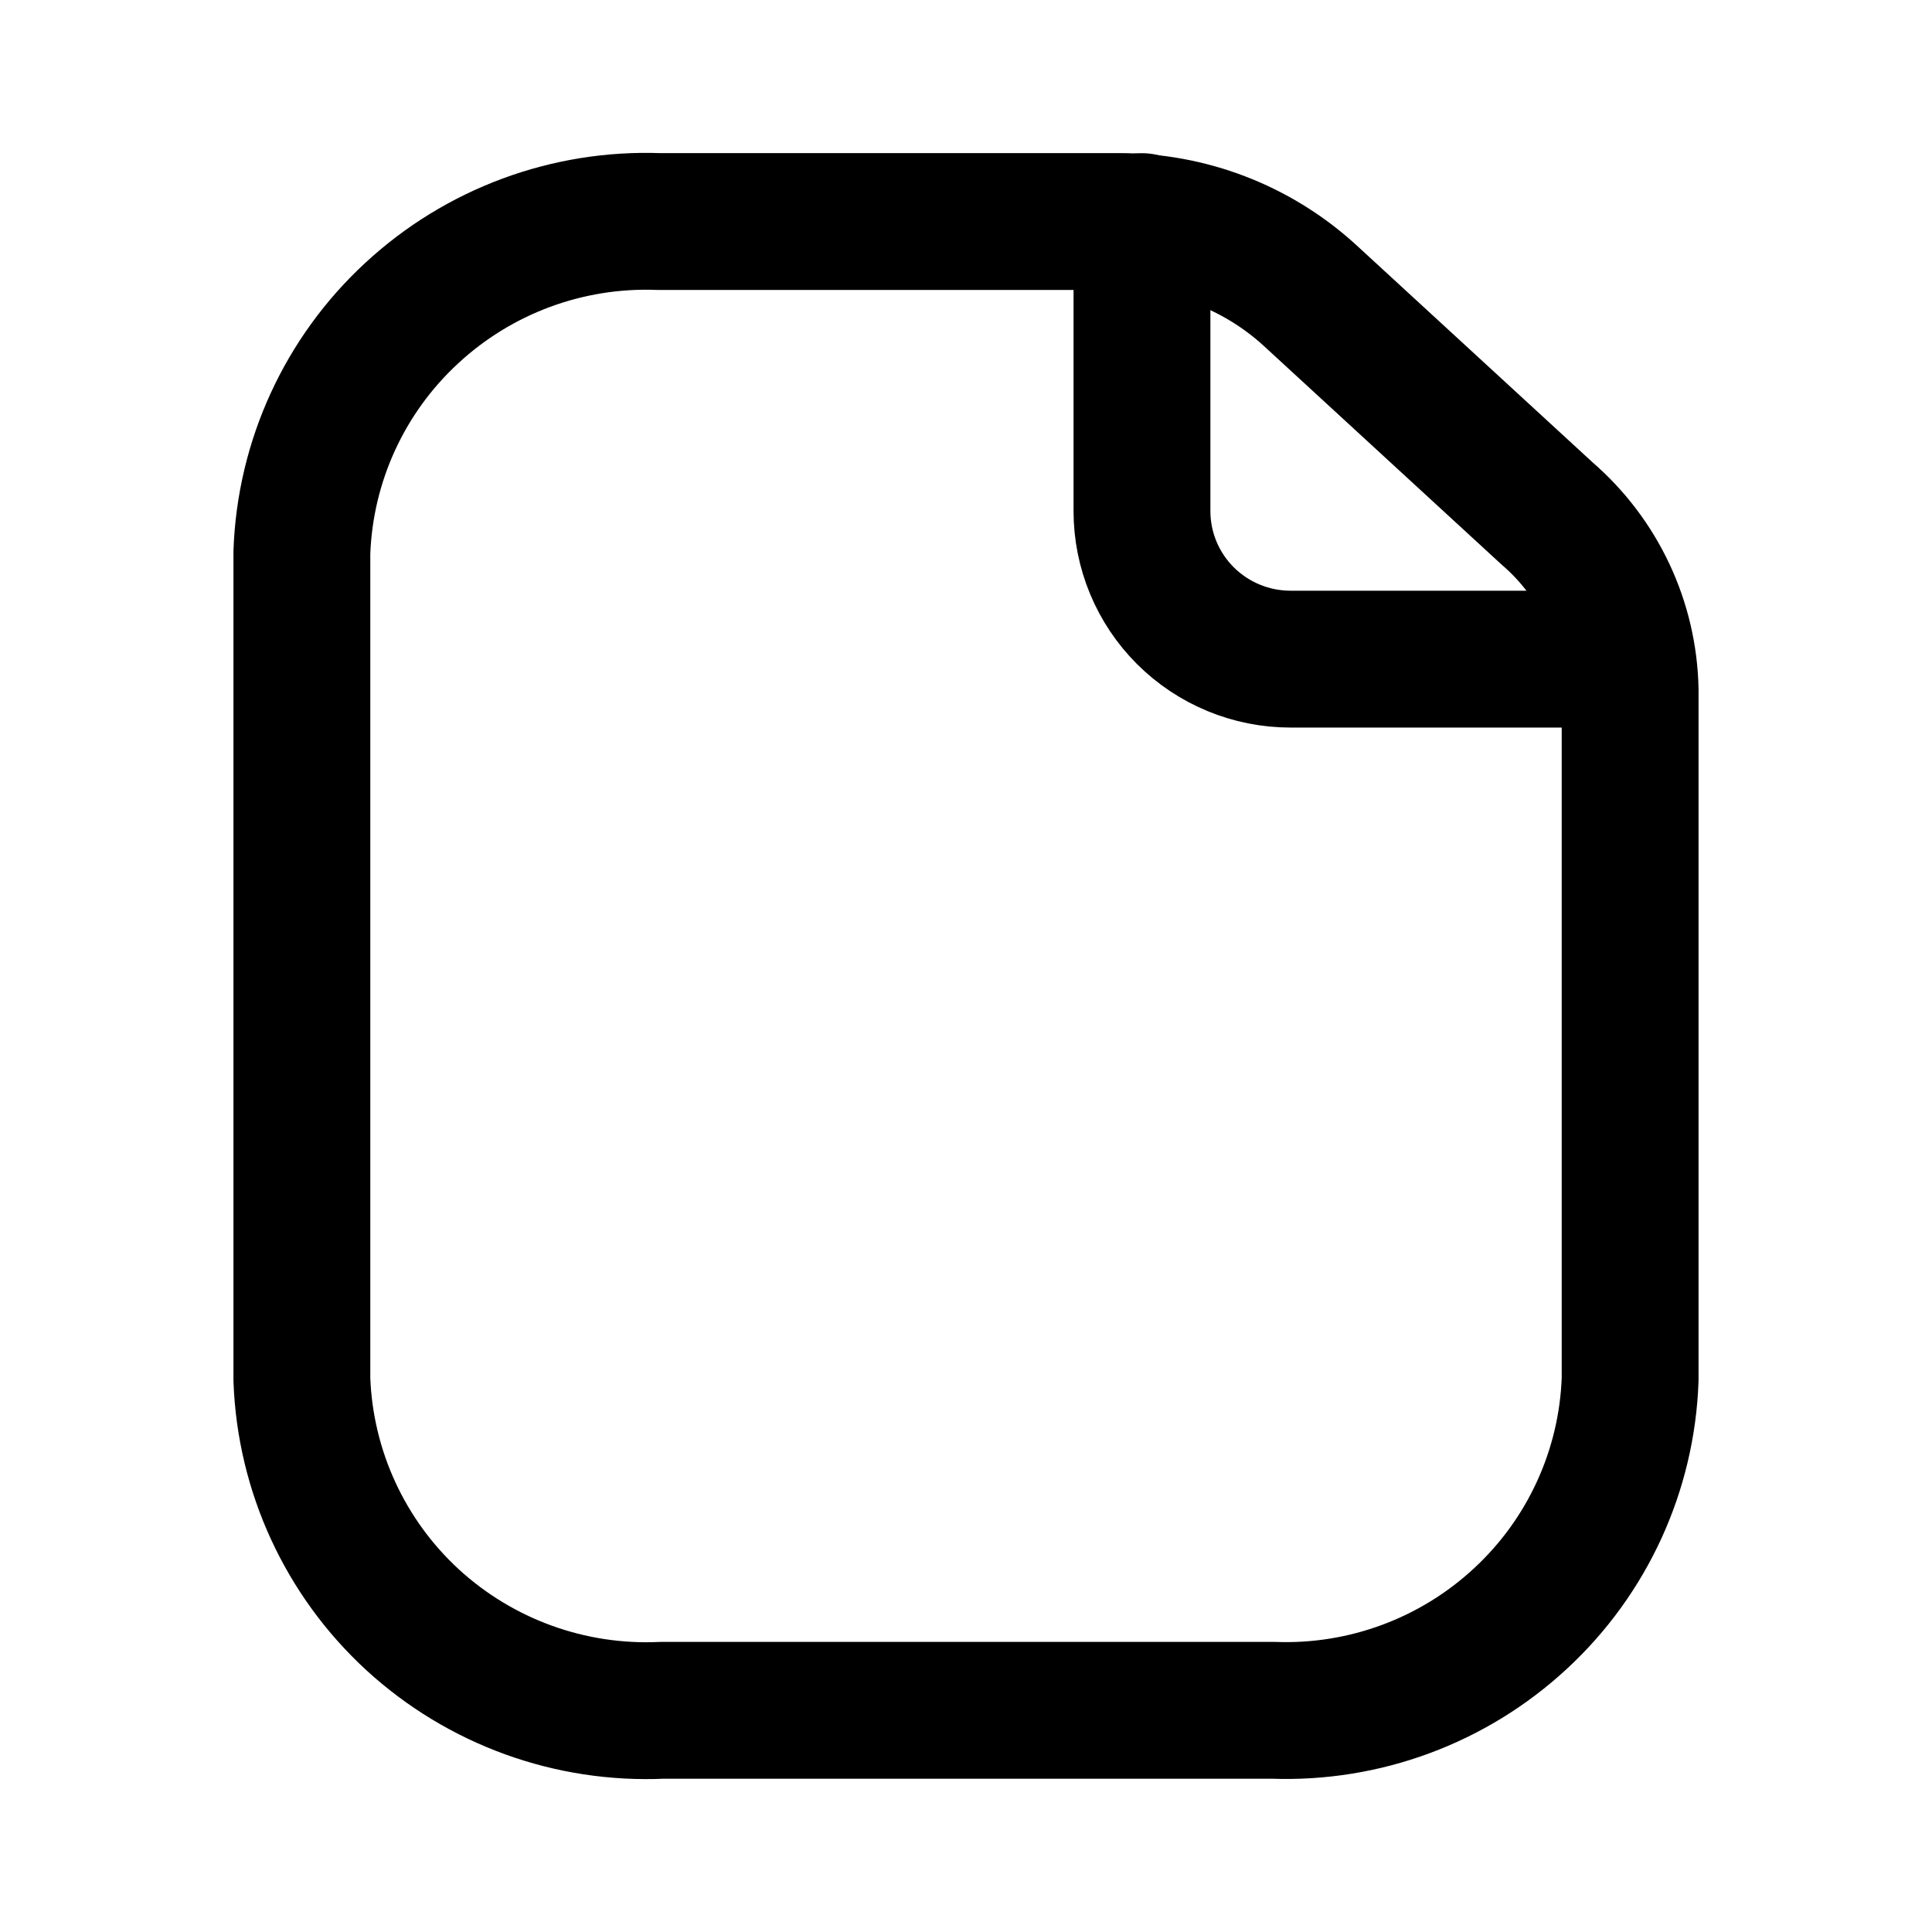
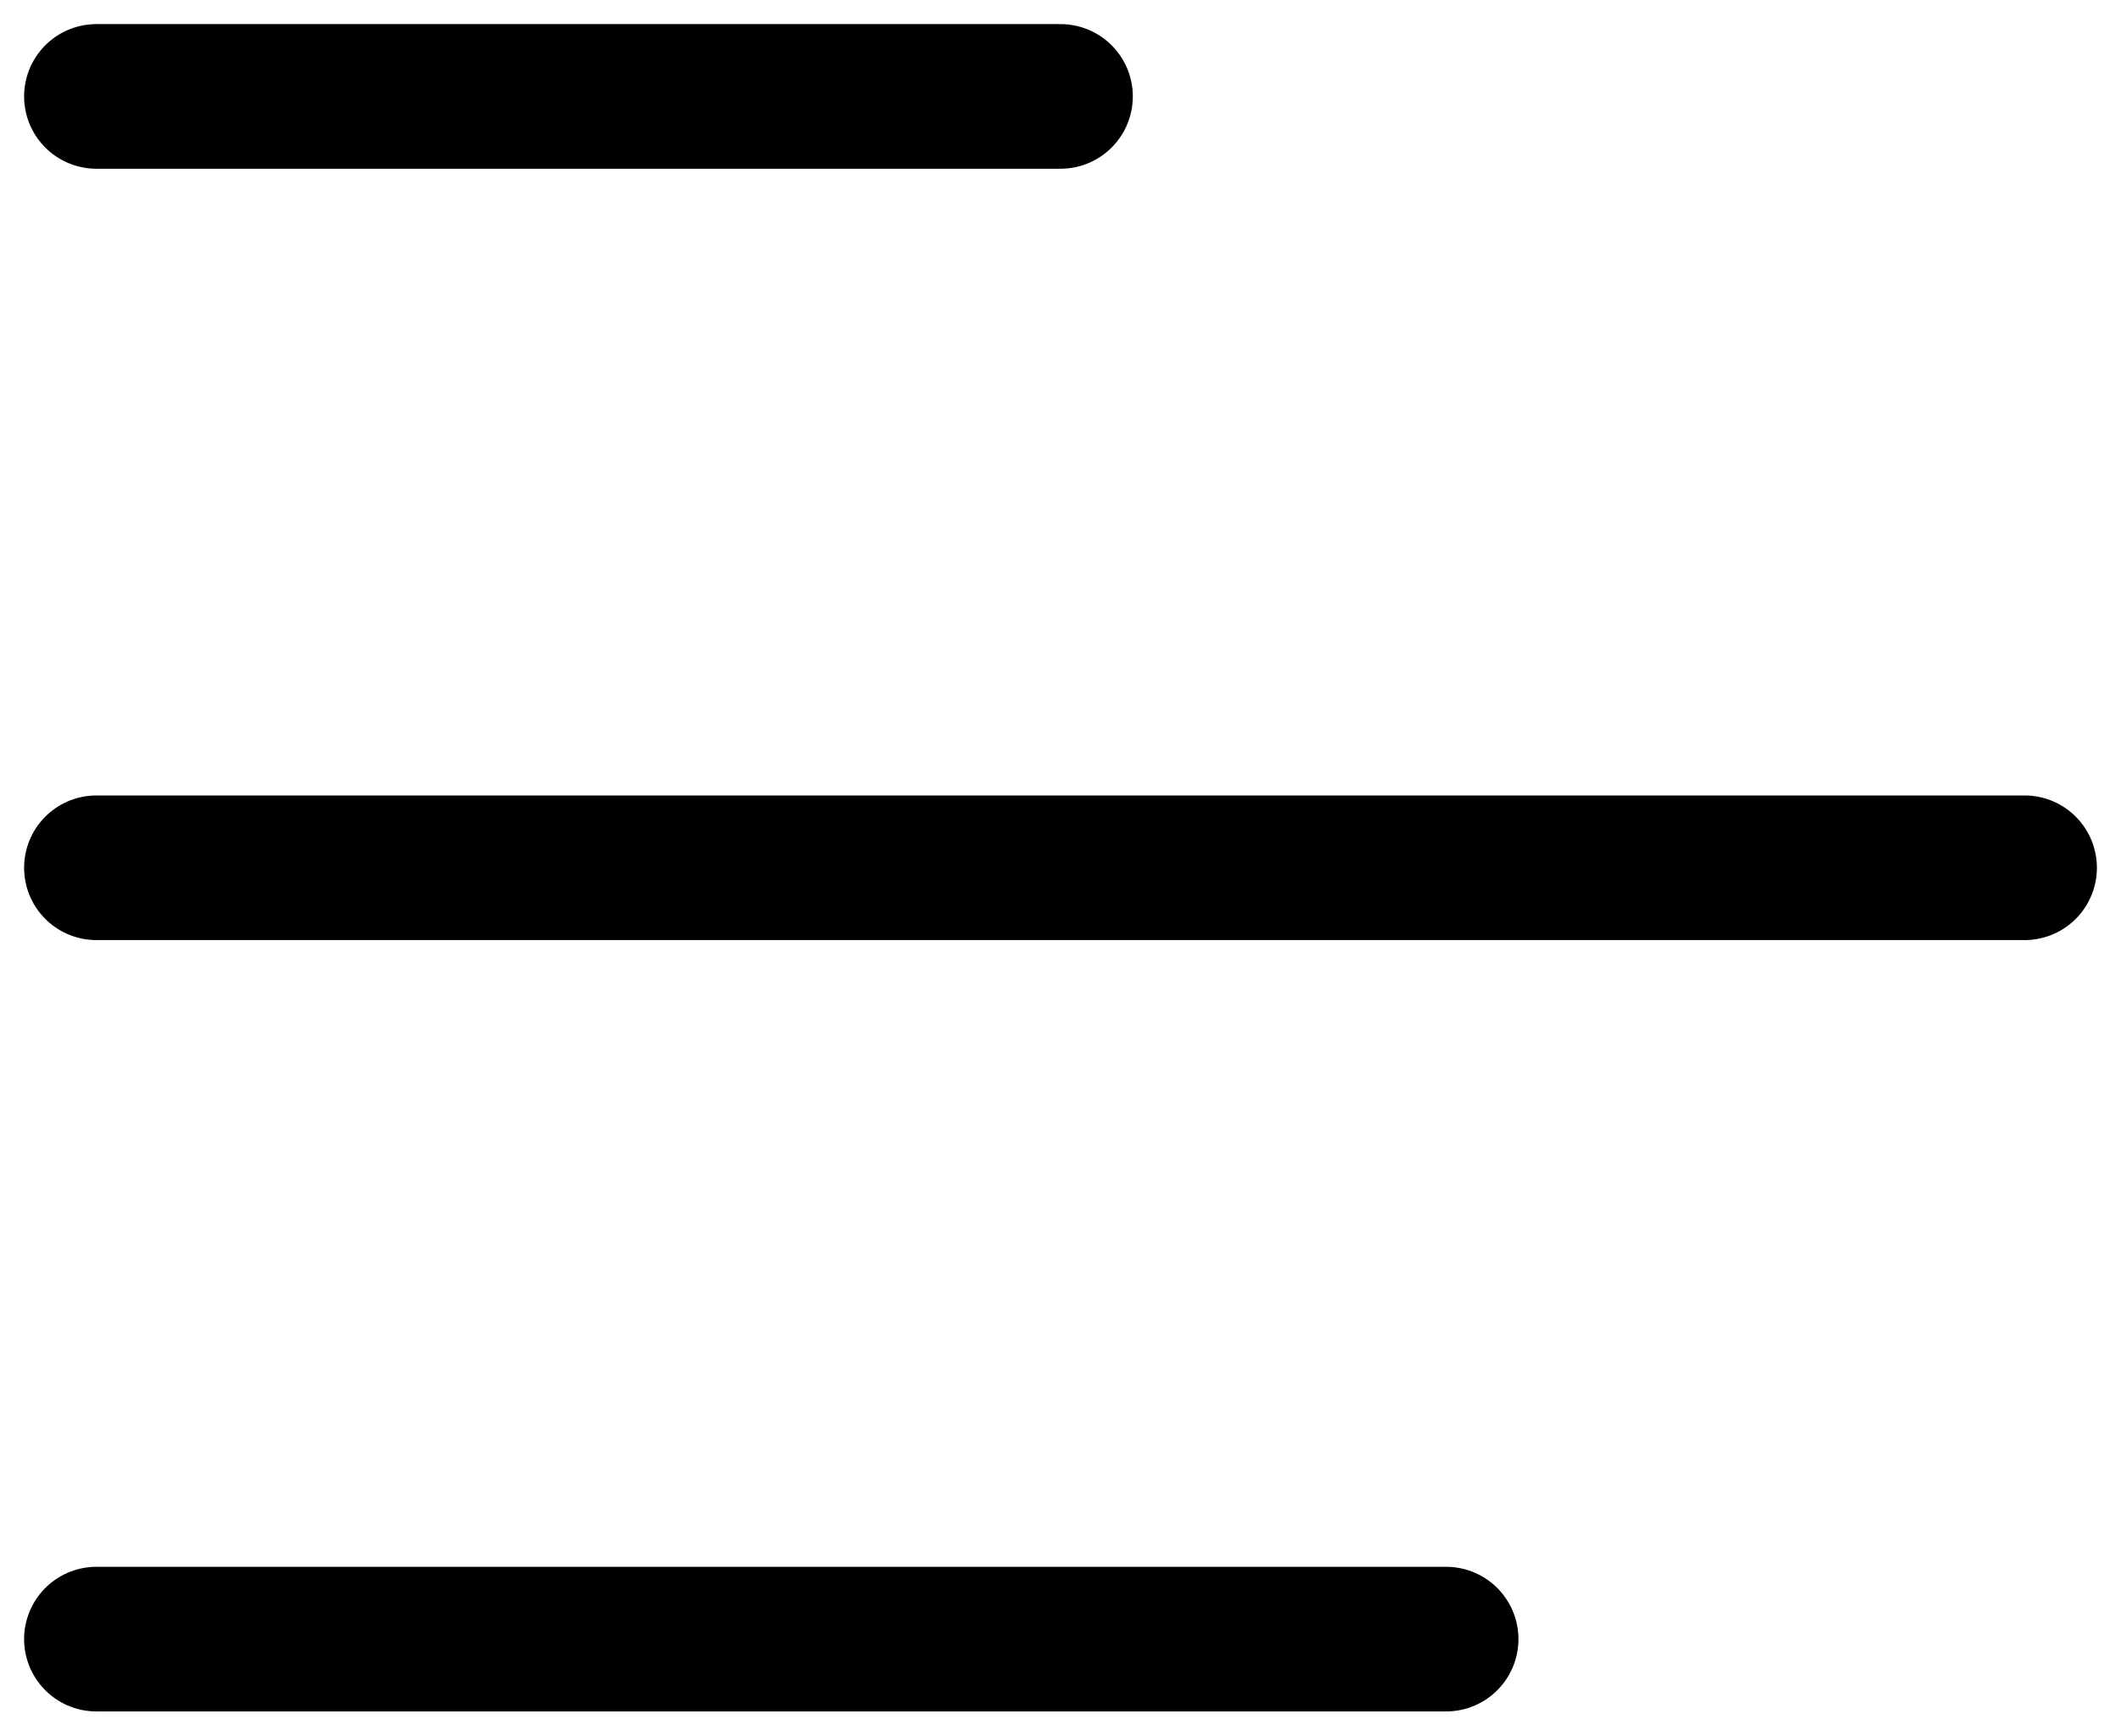
- <svg xmlns="http://www.w3.org/2000/svg" width="1em" height="1em" viewBox="0 0 24 24">
-   <g fill="none" stroke="currentColor" stroke-linecap="round" stroke-linejoin="round" stroke-width="1.7">
-     <path d="M14.186 2.753v3.596c0 .487.194.955.54 1.3a1.85 1.85 0 0 0 1.306.539h4.125" />
-     <path d="M20.25 8.568v8.568a4.251 4.251 0 0 1-1.362 2.97a4.283 4.283 0 0 1-3.072 1.14h-7.59a4.294 4.294 0 0 1-3.1-1.124a4.265 4.265 0 0 1-1.376-2.986V6.862a4.25 4.25 0 0 1 1.362-2.97a4.283 4.283 0 0 1 3.072-1.14h5.714a3.503 3.503 0 0 1 2.361.905l2.96 2.722a2.971 2.971 0 0 1 1.031 2.189" />
-   </g>
+ <svg xmlns="http://www.w3.org/2000/svg" viewBox="0 0 440 360" fill="currentColor">
+   <defs />
+   <path id="Text" d="M20 20L220 20M20 180L420 180M20 340L300 340" stroke="currentColor" stroke-opacity="1" stroke-width="30" stroke-linejoin="round" stroke-linecap="round" stroke-dasharray="0 0" />
</svg>
